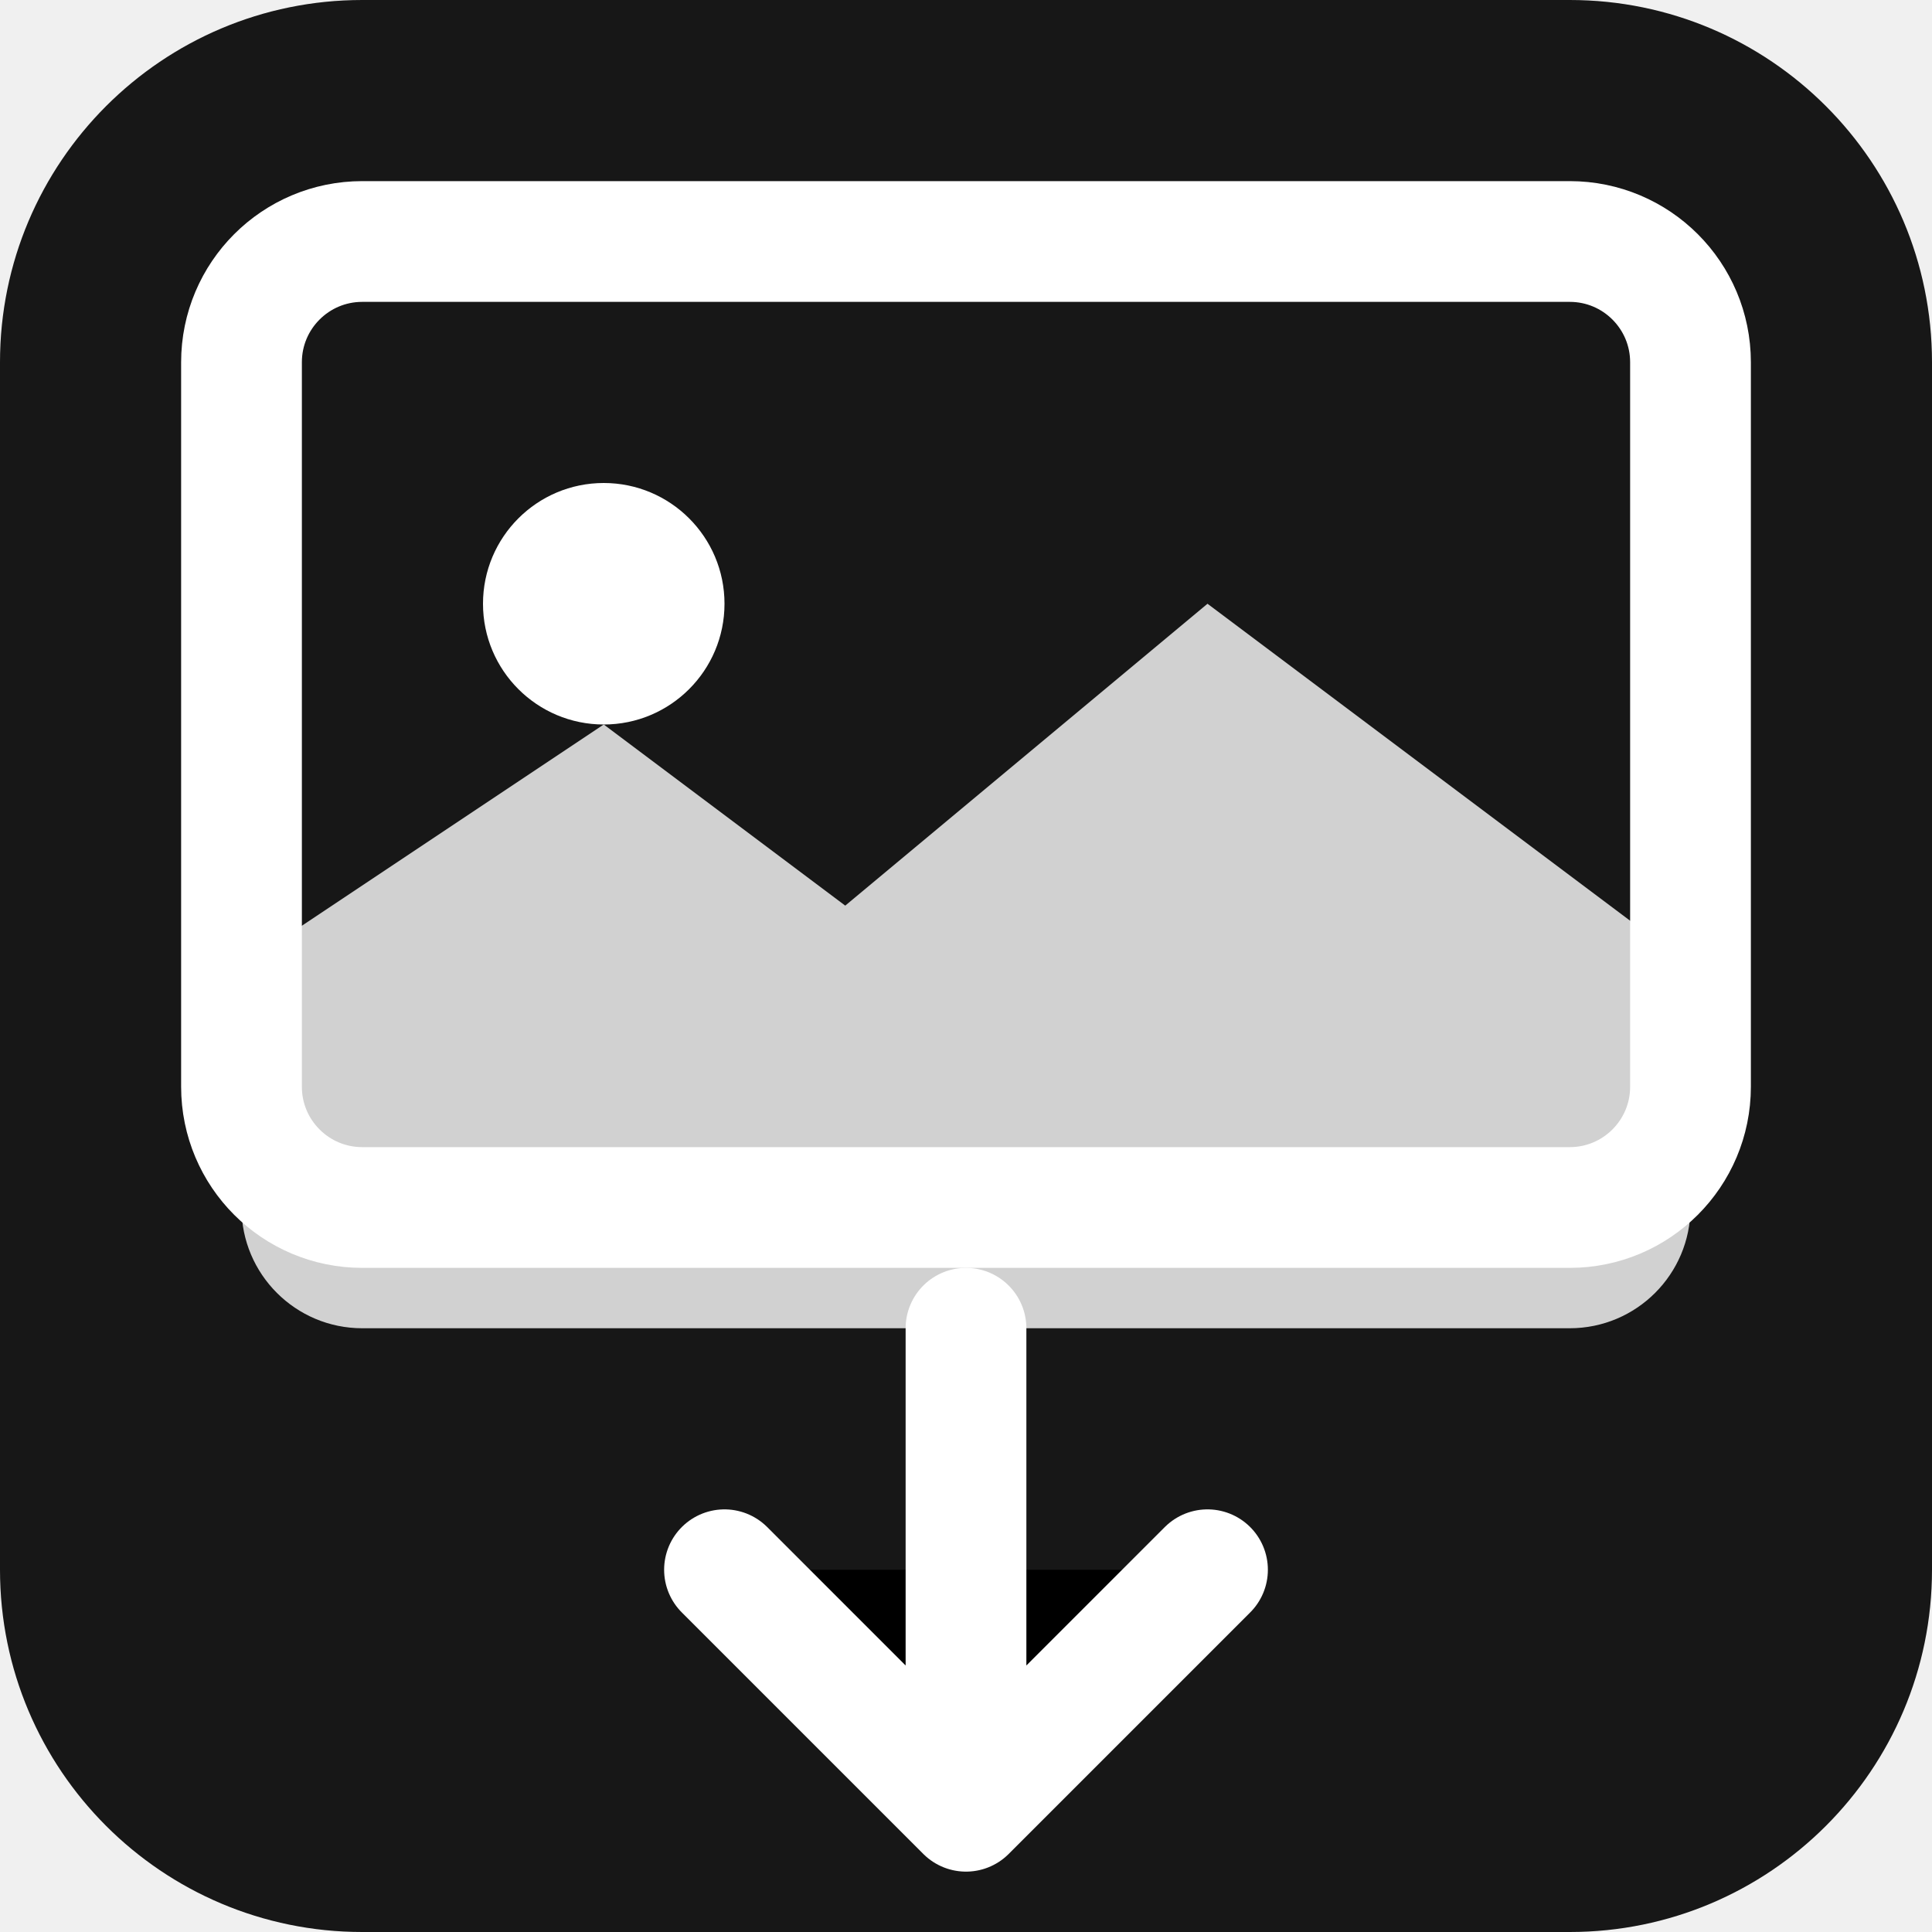
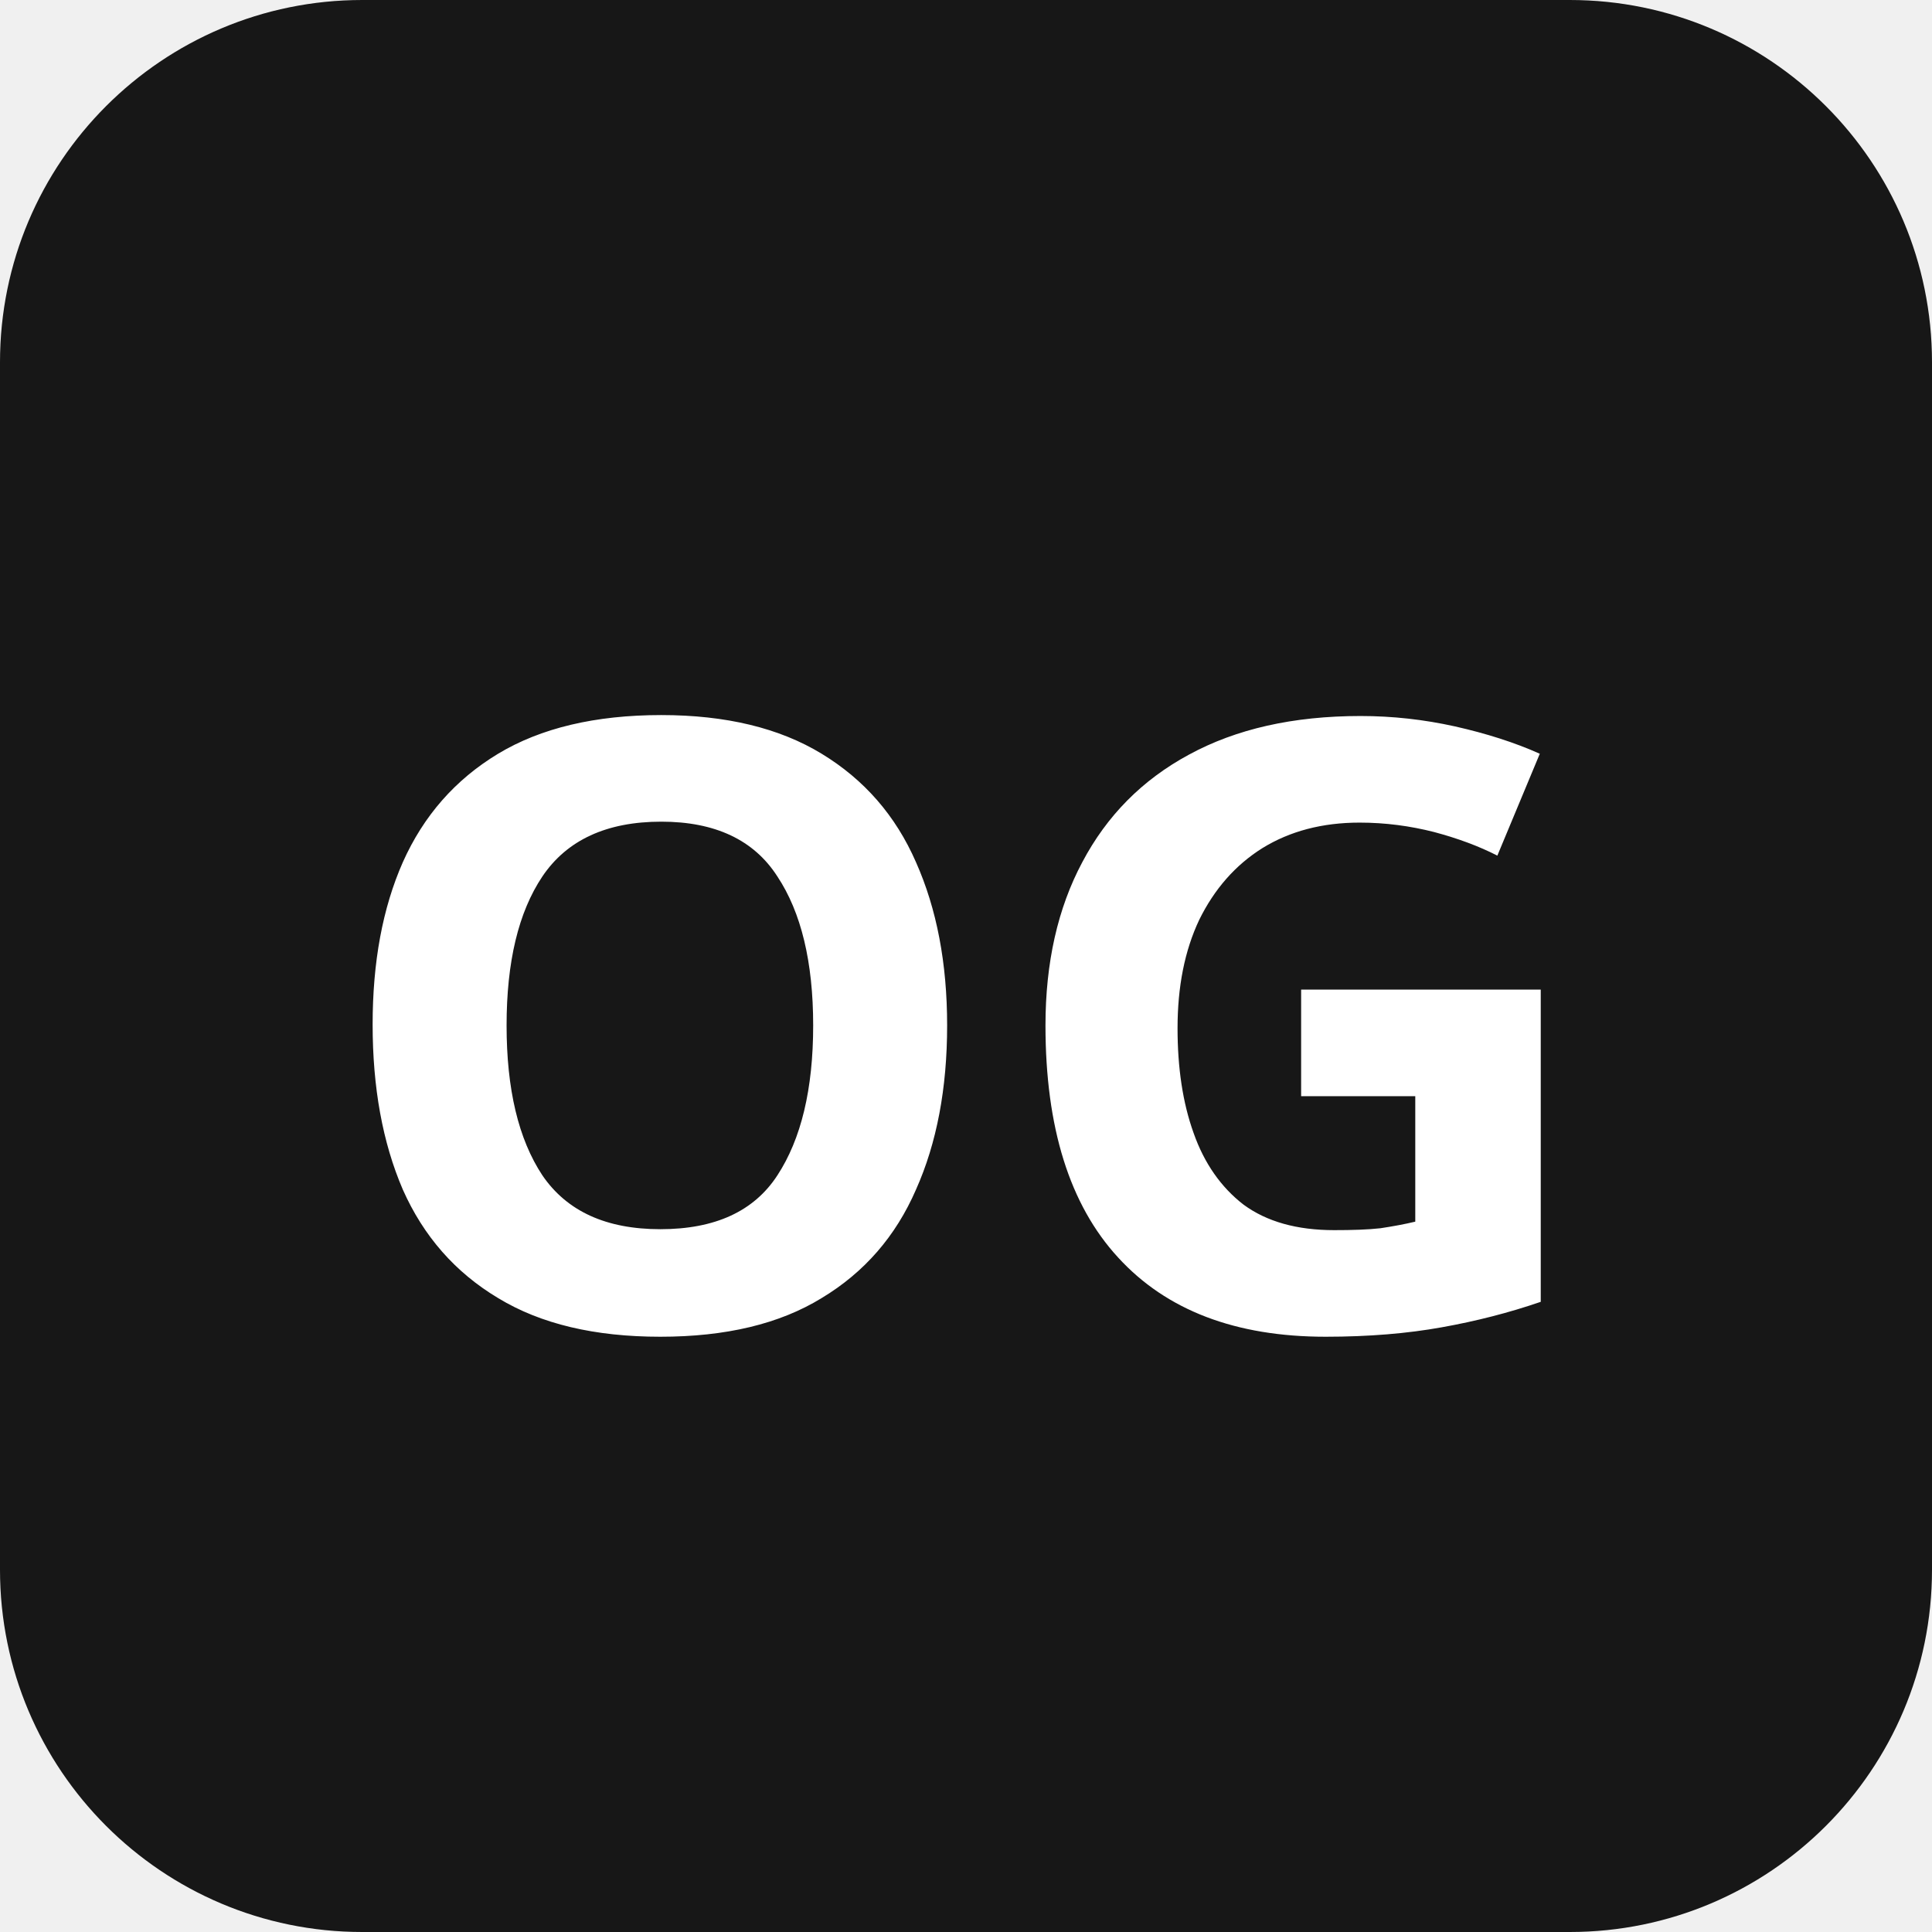
<svg xmlns="http://www.w3.org/2000/svg" viewBox="0 0 32 32">
  <rect width="32" height="32" rx="6" fill="#171717" />
-   <rect x="4" y="4" width="24" height="16" rx="2" fill="none" stroke="#fff" stroke-width="2" />
-   <circle cx="10" cy="10" r="2" fill="#fff" />
-   <path d="M4 16l6-4 4 3 6-5 8 6v4a2 2 0 01-2 2H6a2 2 0 01-2-2v-4z" fill="#fff" opacity="0.8" />
-   <path d="M16 22v6M12 26l4 4 4-4" stroke="#fff" stroke-width="2" stroke-linecap="round" stroke-linejoin="round" />
+   <text x="16" y="22" font-family="system-ui, sans-serif" font-size="14" font-weight="700" fill="#fff" text-anchor="middle">OG</text>
</svg>
